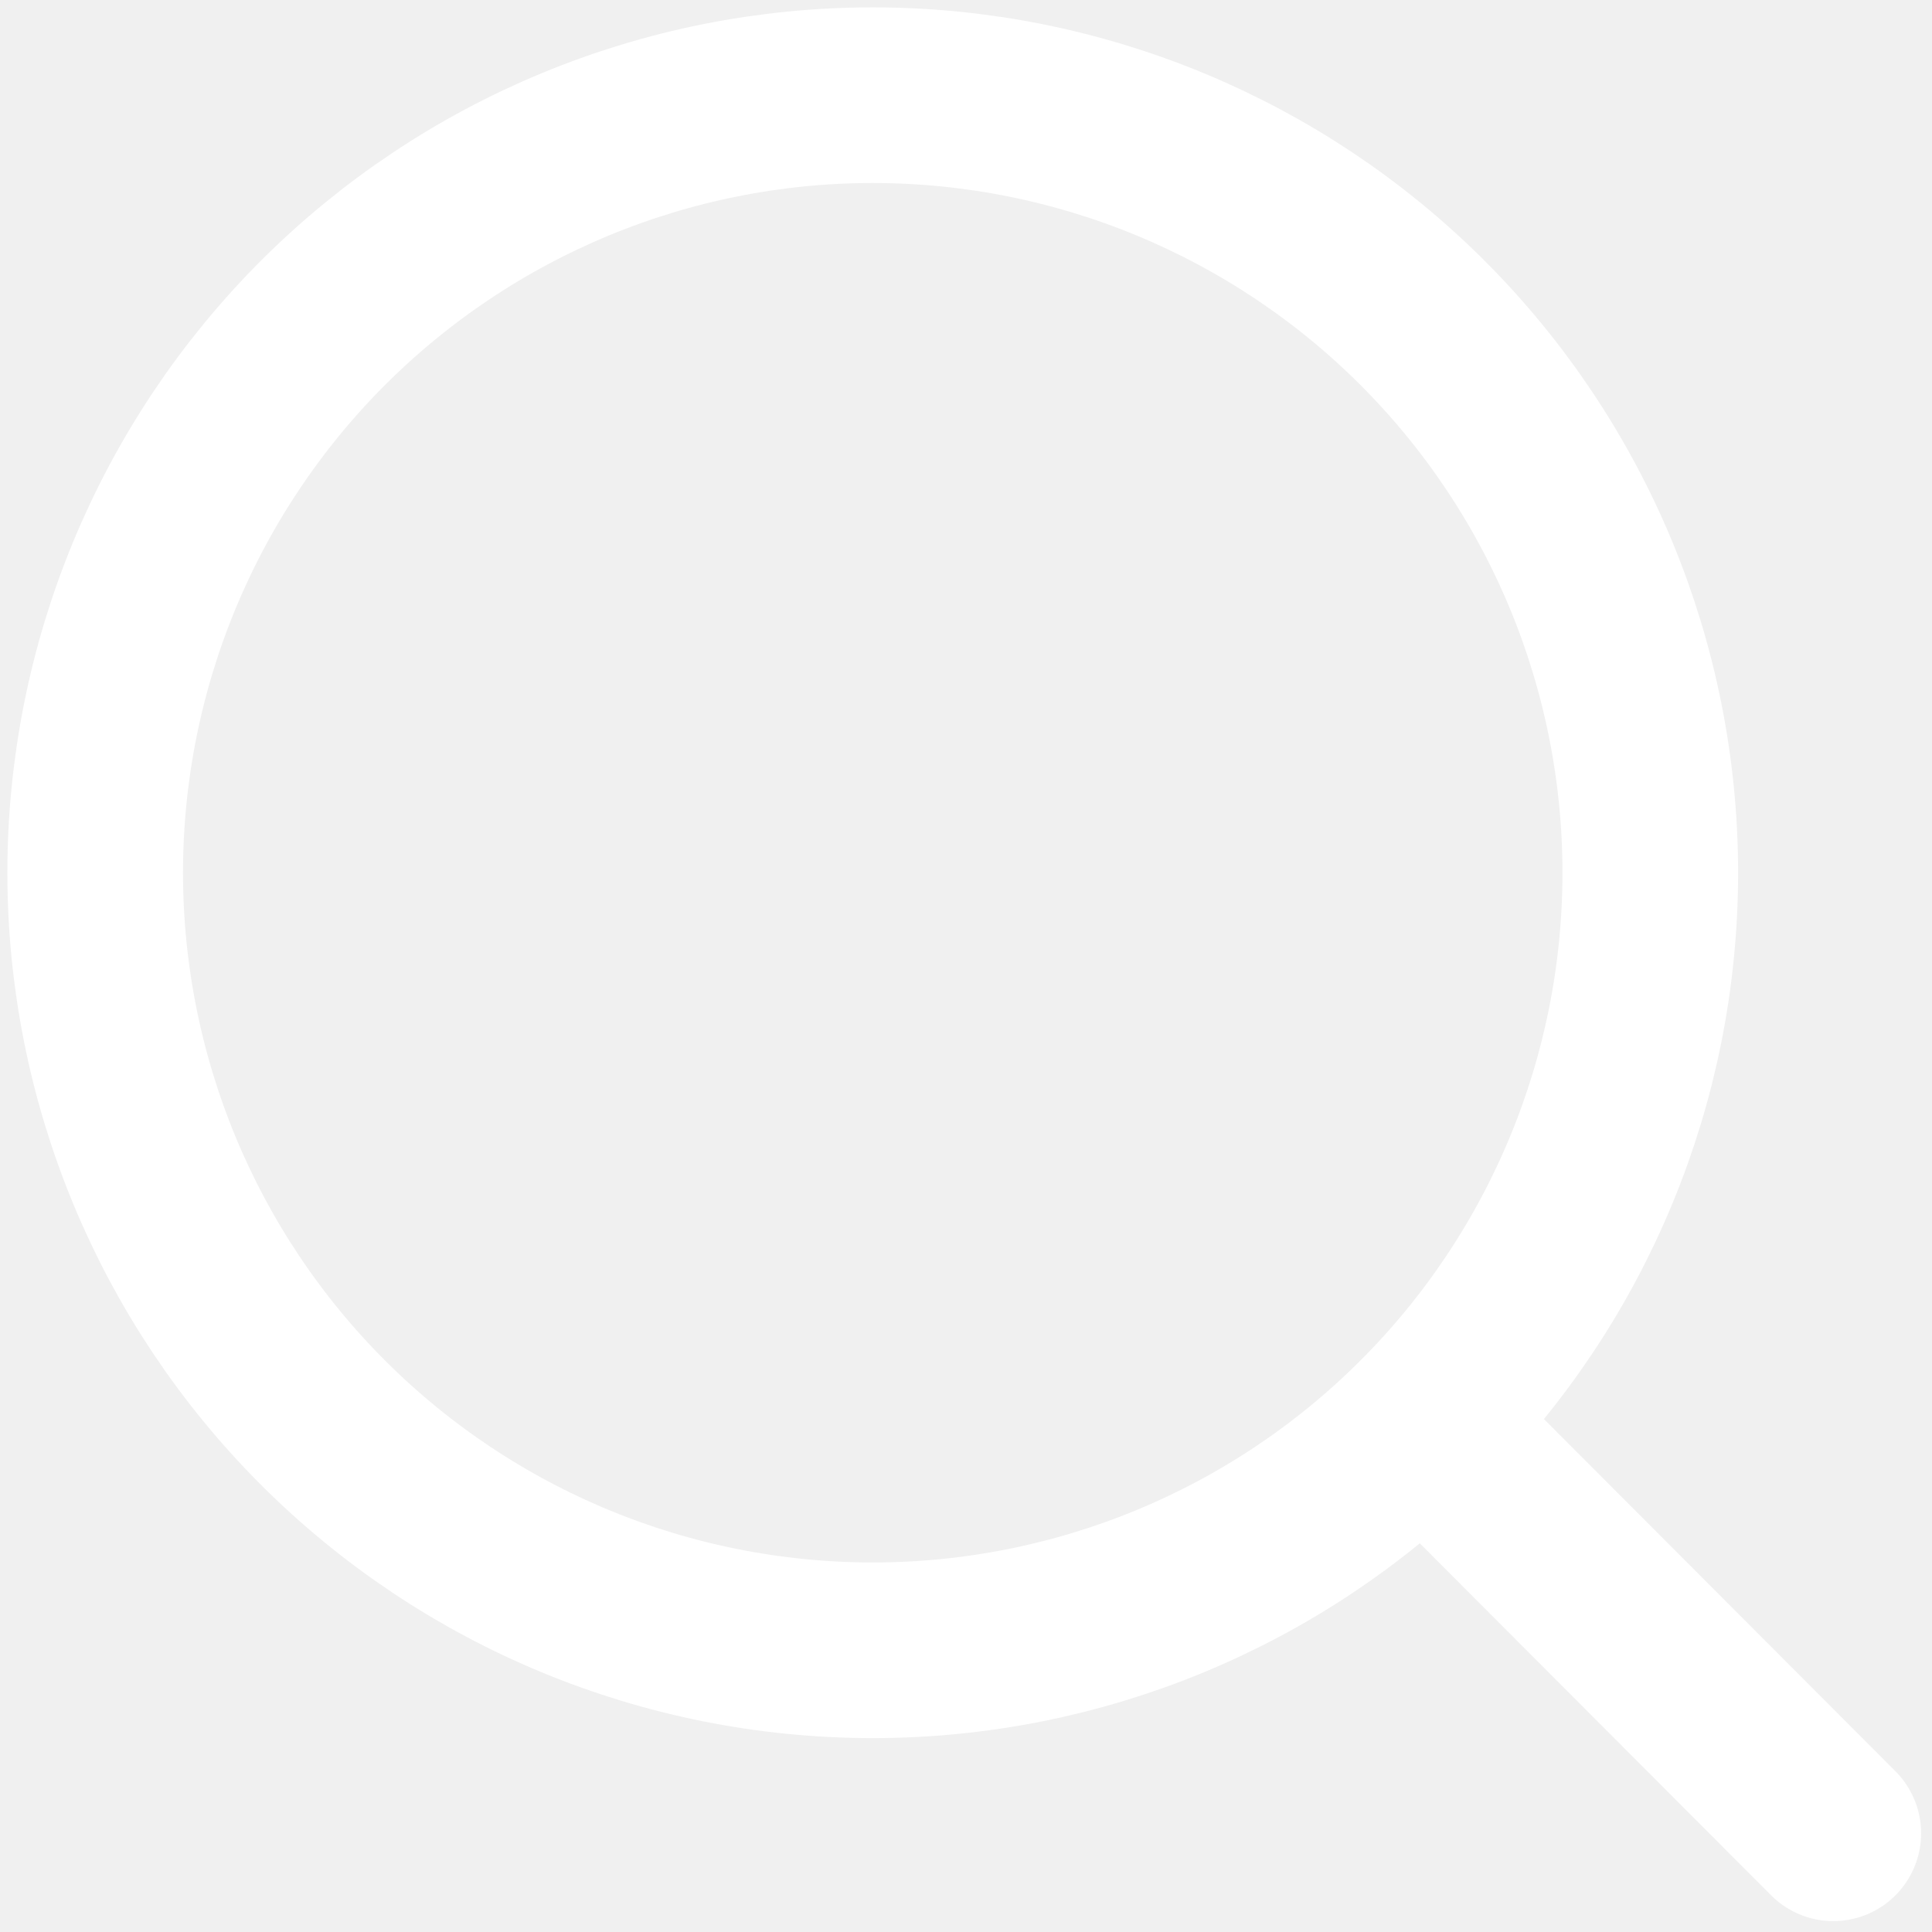
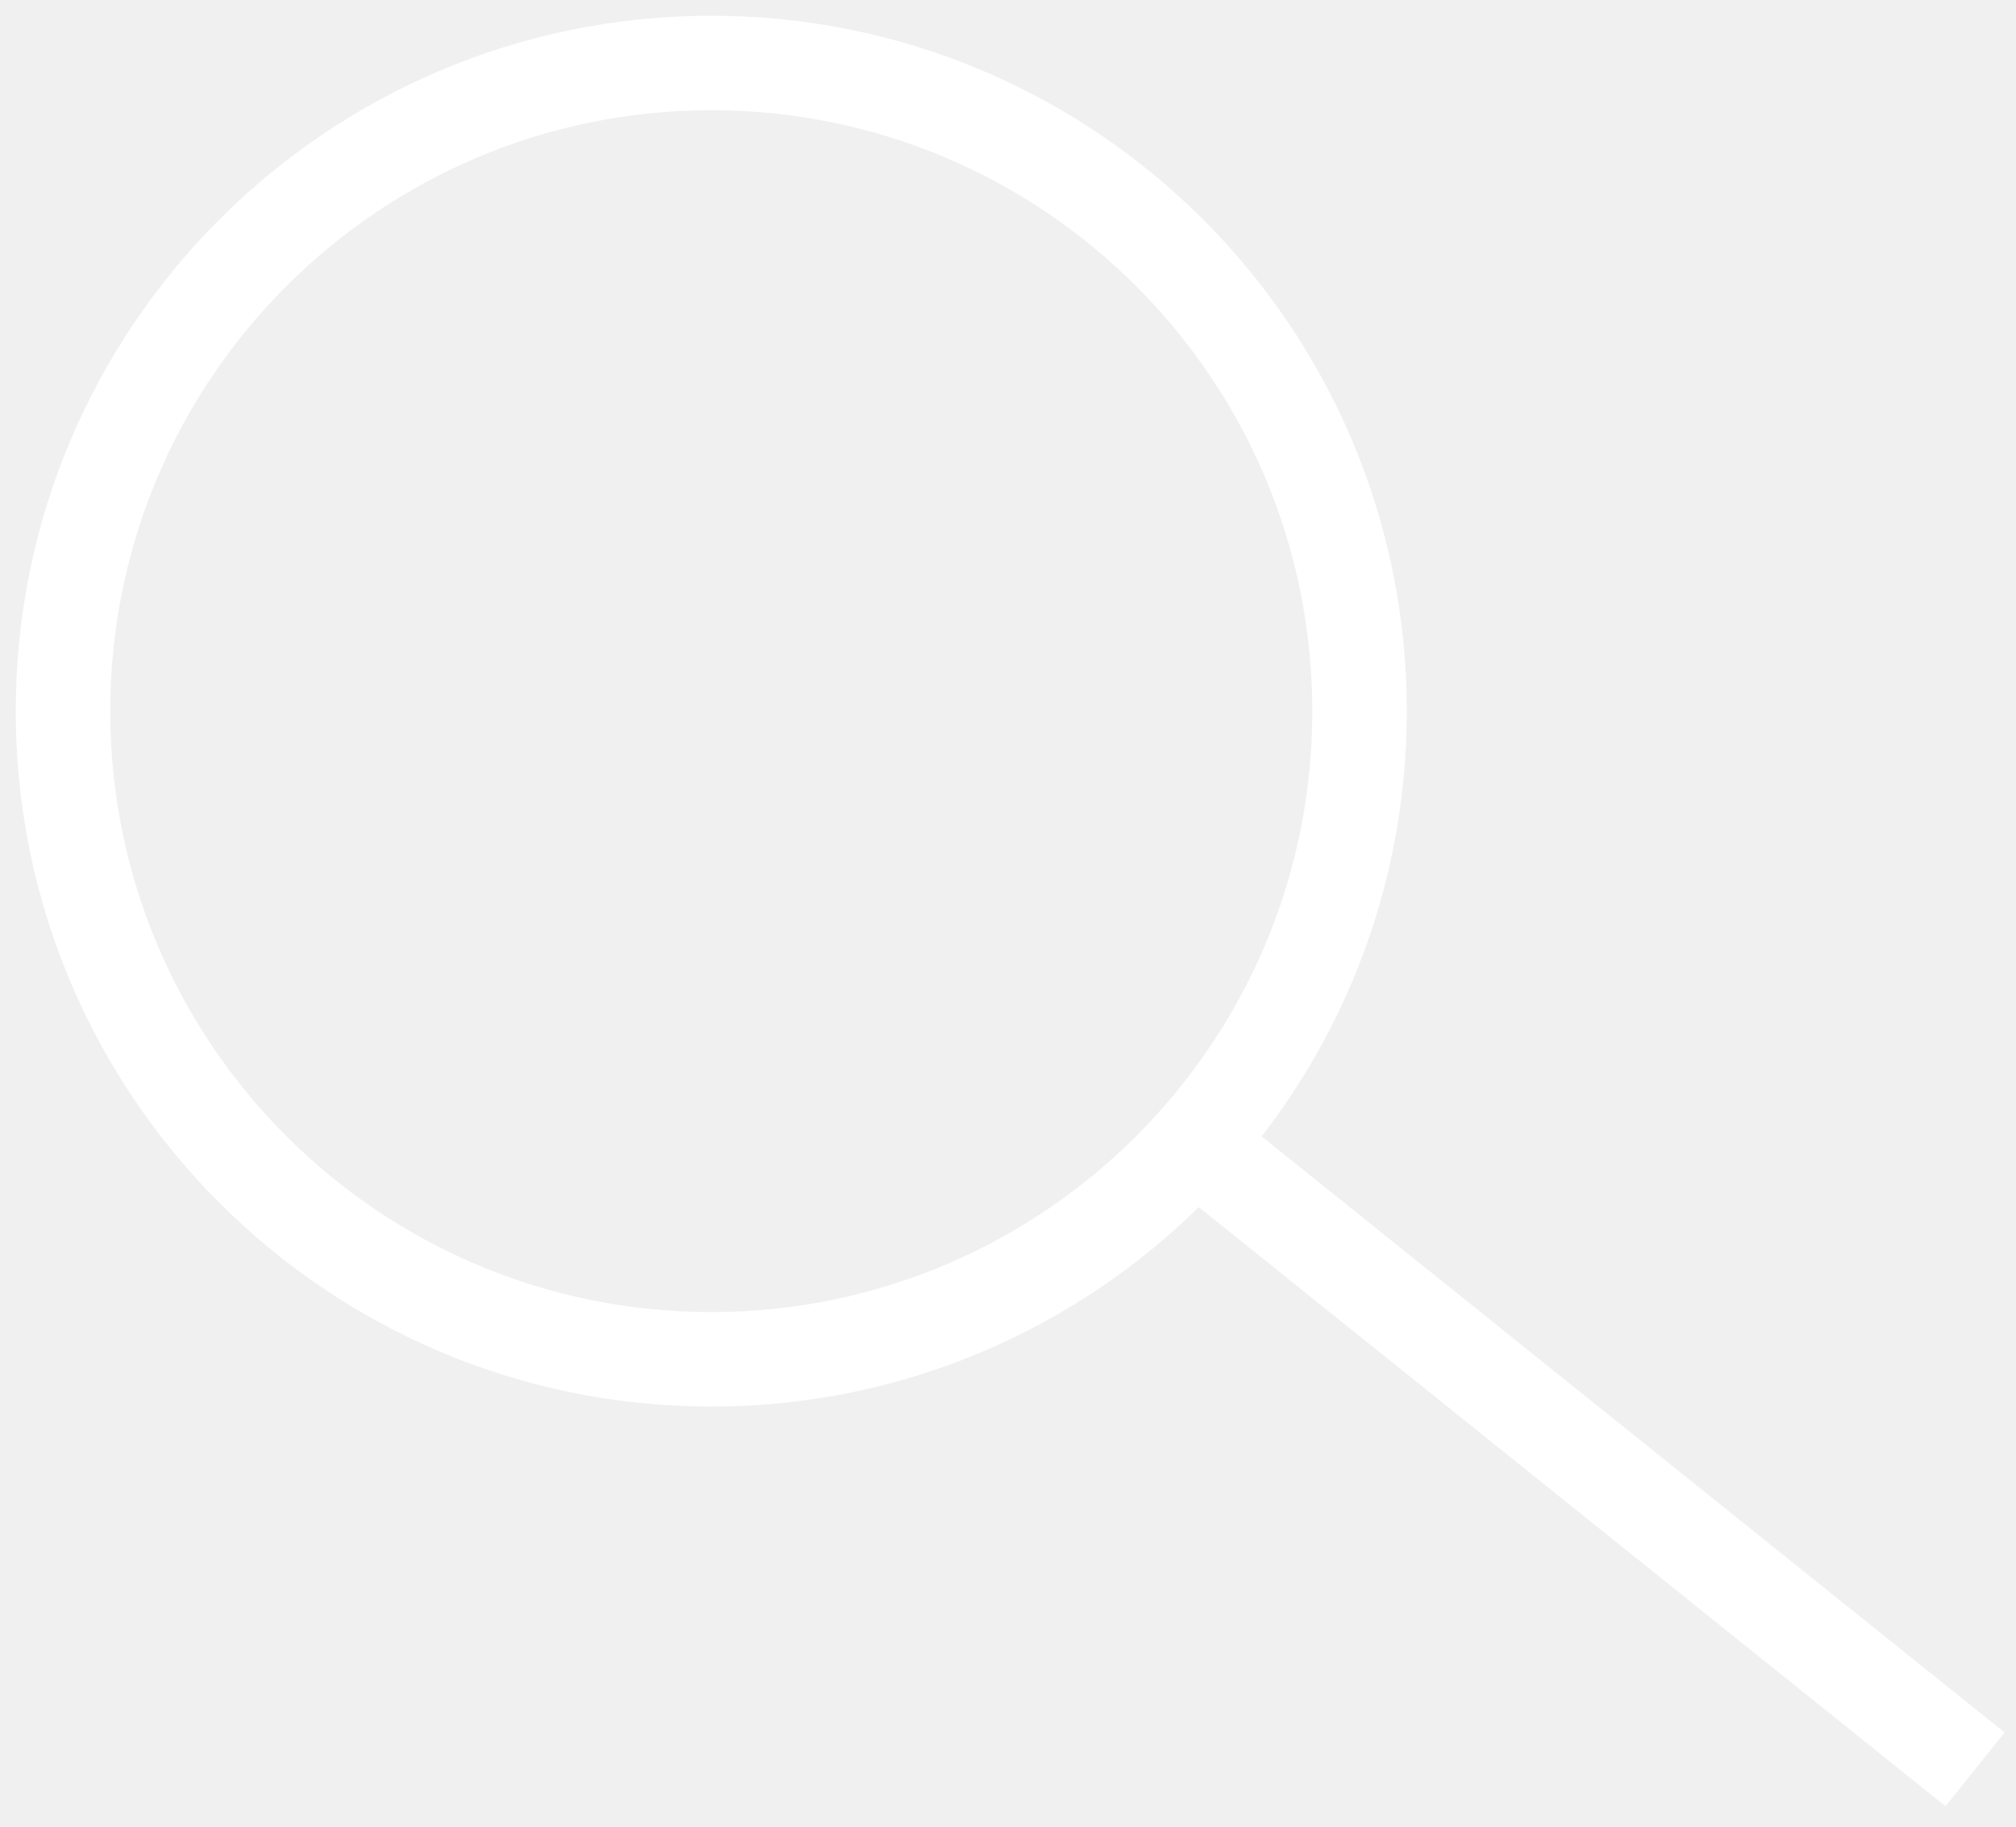
- <svg xmlns="http://www.w3.org/2000/svg" width="22" height="22" viewBox="0 0 22 22" fill="none">
-   <path d="M20.876 20.876L16.203 16.194M18.792 9.938C18.792 12.286 17.86 14.539 16.199 16.199C14.539 17.86 12.286 18.792 9.938 18.792C7.59 18.792 5.338 17.86 3.677 16.199C2.017 14.539 1.084 12.286 1.084 9.938C1.084 7.59 2.017 5.338 3.677 3.677C5.338 2.017 7.59 1.084 9.938 1.084C12.286 1.084 14.539 2.017 16.199 3.677C17.86 5.338 18.792 7.59 18.792 9.938V9.938Z" stroke="white" stroke-width="2" stroke-linecap="round" stroke-linejoin="round" />
+ <svg xmlns="http://www.w3.org/2000/svg" width="32" height="29" viewBox="0 0 32 29" fill="none">
+   <path d="M11.29 21.58C16.973 21.58 21.58 16.973 21.58 11.29C21.58 5.607 16.973 1 11.29 1C5.607 1 1 5.607 1 11.29C1 16.973 5.607 21.58 11.29 21.58Z" stroke="white" stroke-width="1.5" stroke-miterlimit="10" />
+   <path d="M19.05 18.22L31.35 28.09L19.05 18.22Z" stroke="white" stroke-width="1.5" stroke-miterlimit="10" />
</svg>
